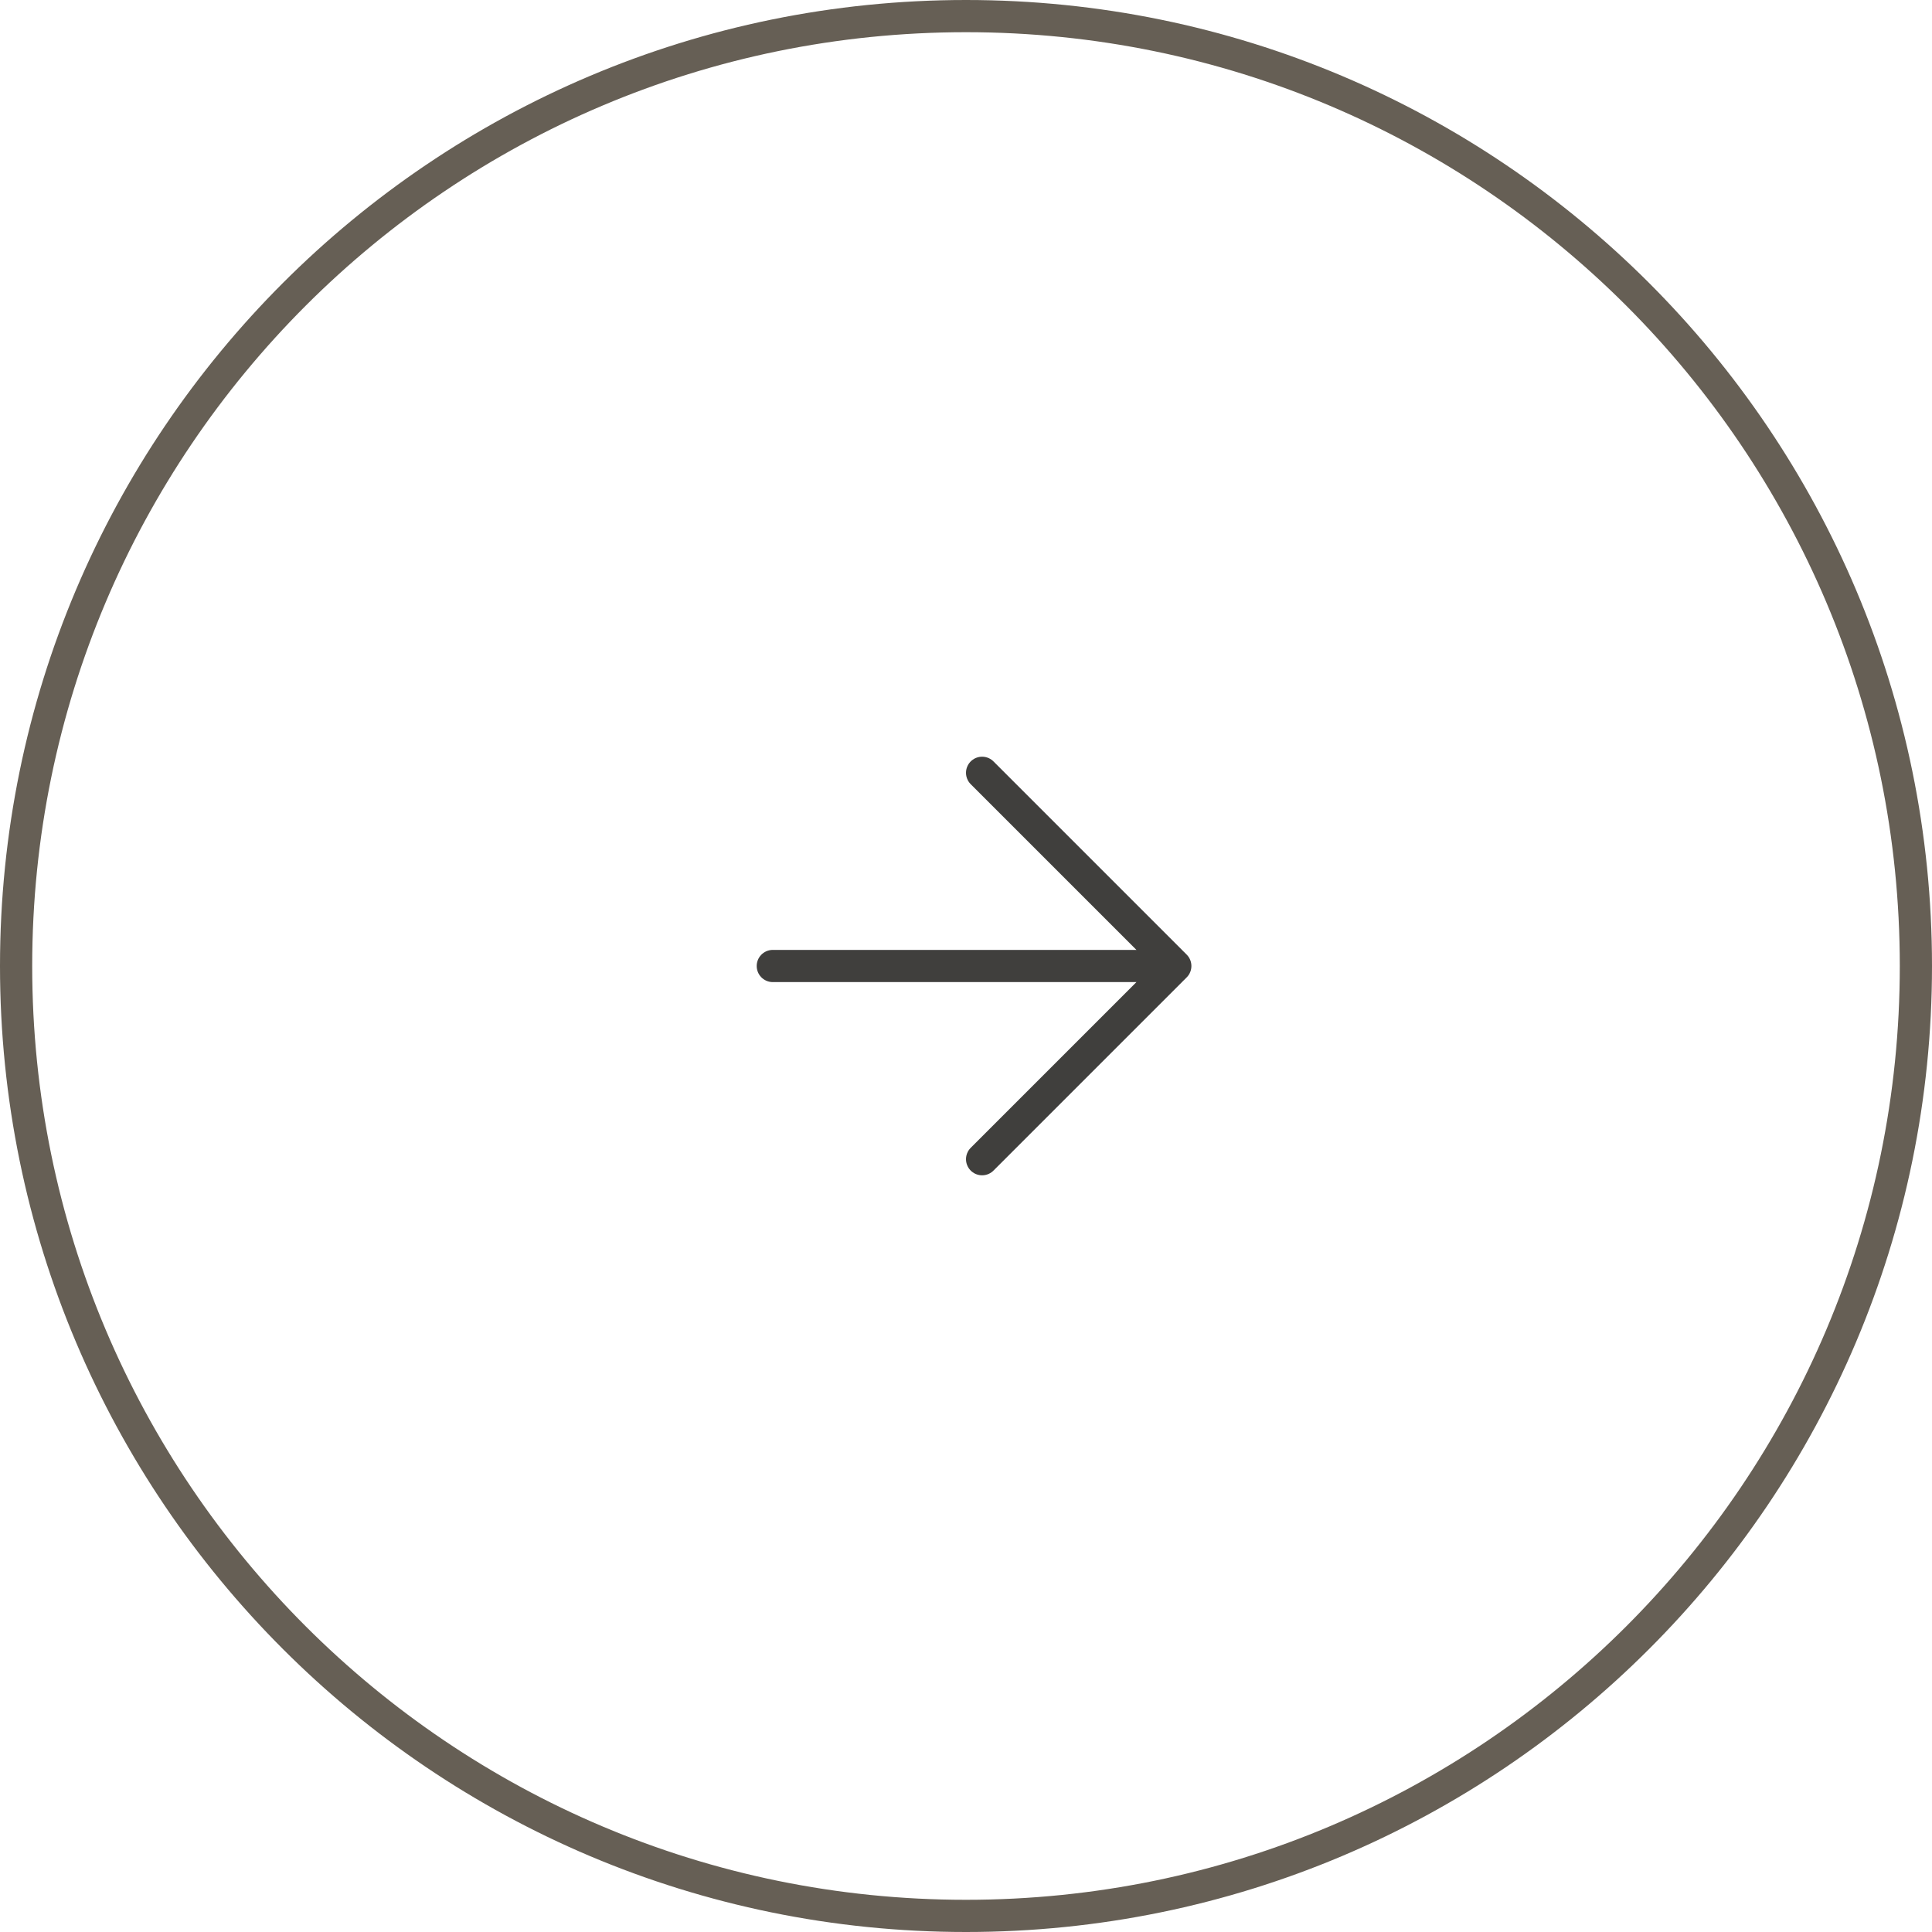
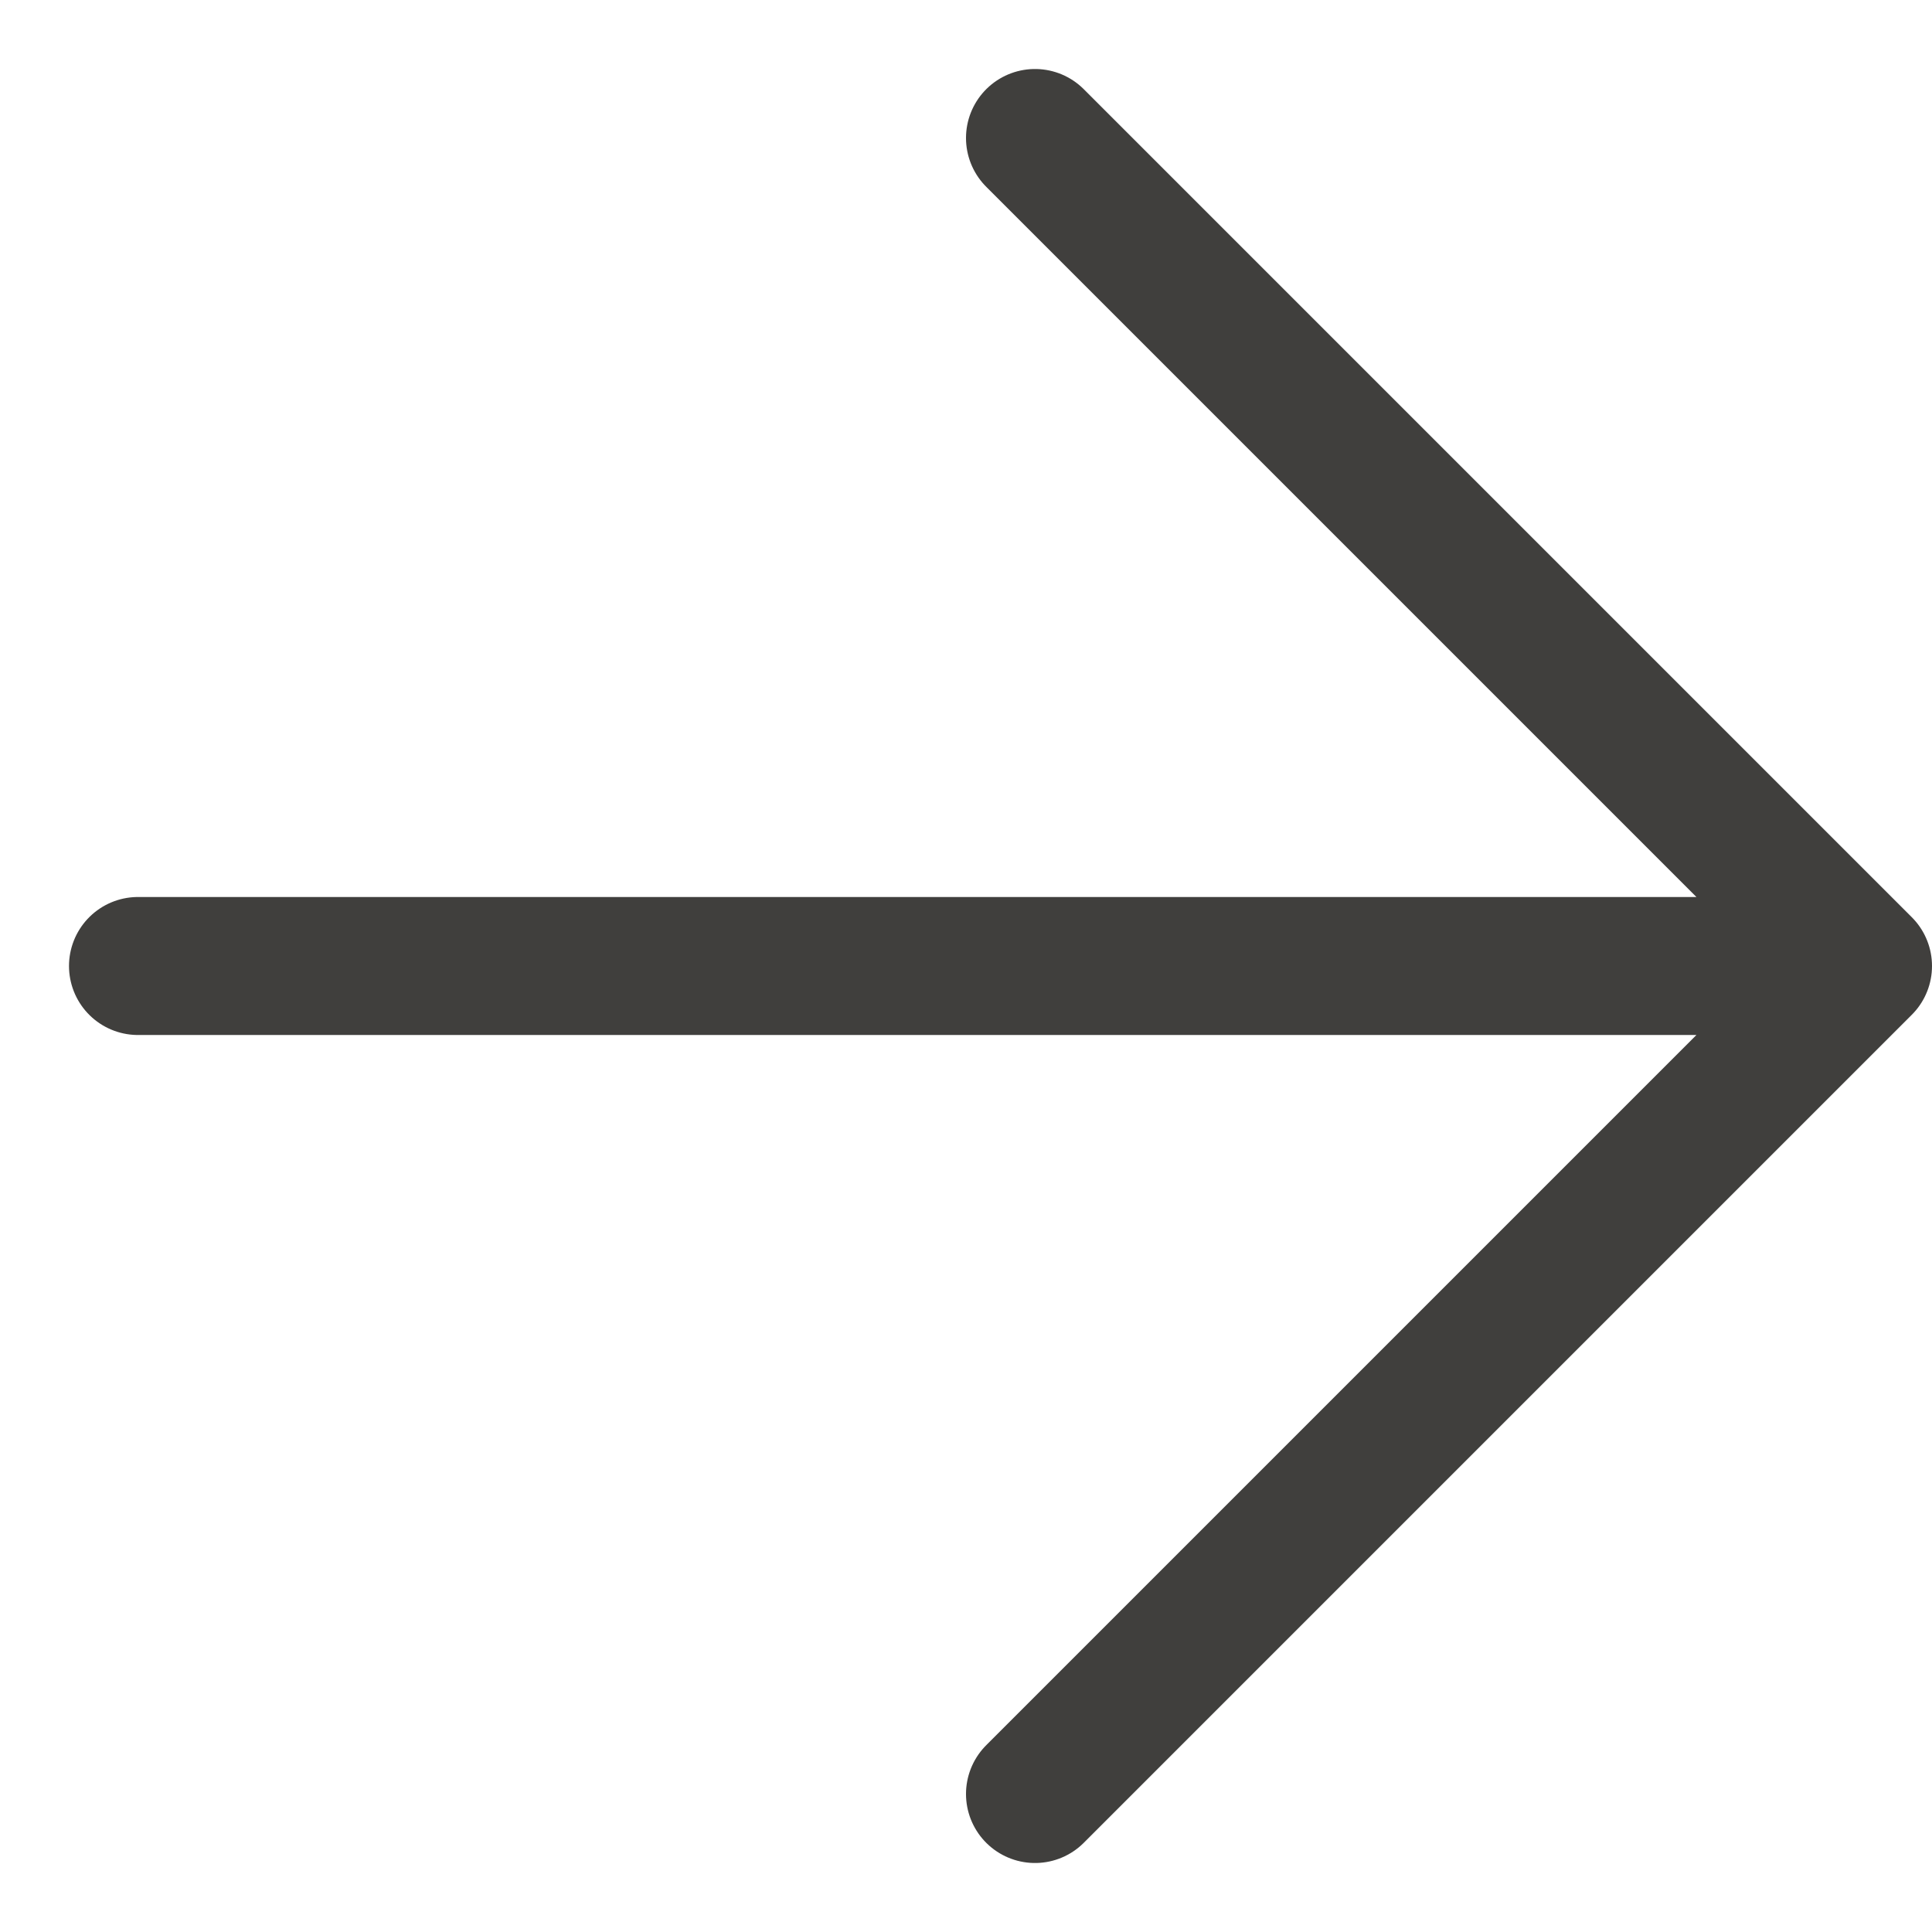
- <svg xmlns="http://www.w3.org/2000/svg" width="60" height="60" viewBox="0 0 60 60" fill="none">
-   <rect x="0.5" y="0.5" width="59" height="59" rx="29.5" stroke="#665F55" />
-   <path d="M24 30H36.5M36.5 30L30.5 24M36.5 30L30.5 36" stroke="#403F3D" stroke-linecap="round" stroke-linejoin="round" />
+ <svg xmlns="http://www.w3.org/2000/svg" width="14" height="14" viewBox="0 0 14 14" fill="none">
+   <path d="M1 7H13.5M13.5 7L7.5 1M13.5 7L7.5 13" stroke="#403F3D" stroke-linecap="round" stroke-linejoin="round" />
</svg>
